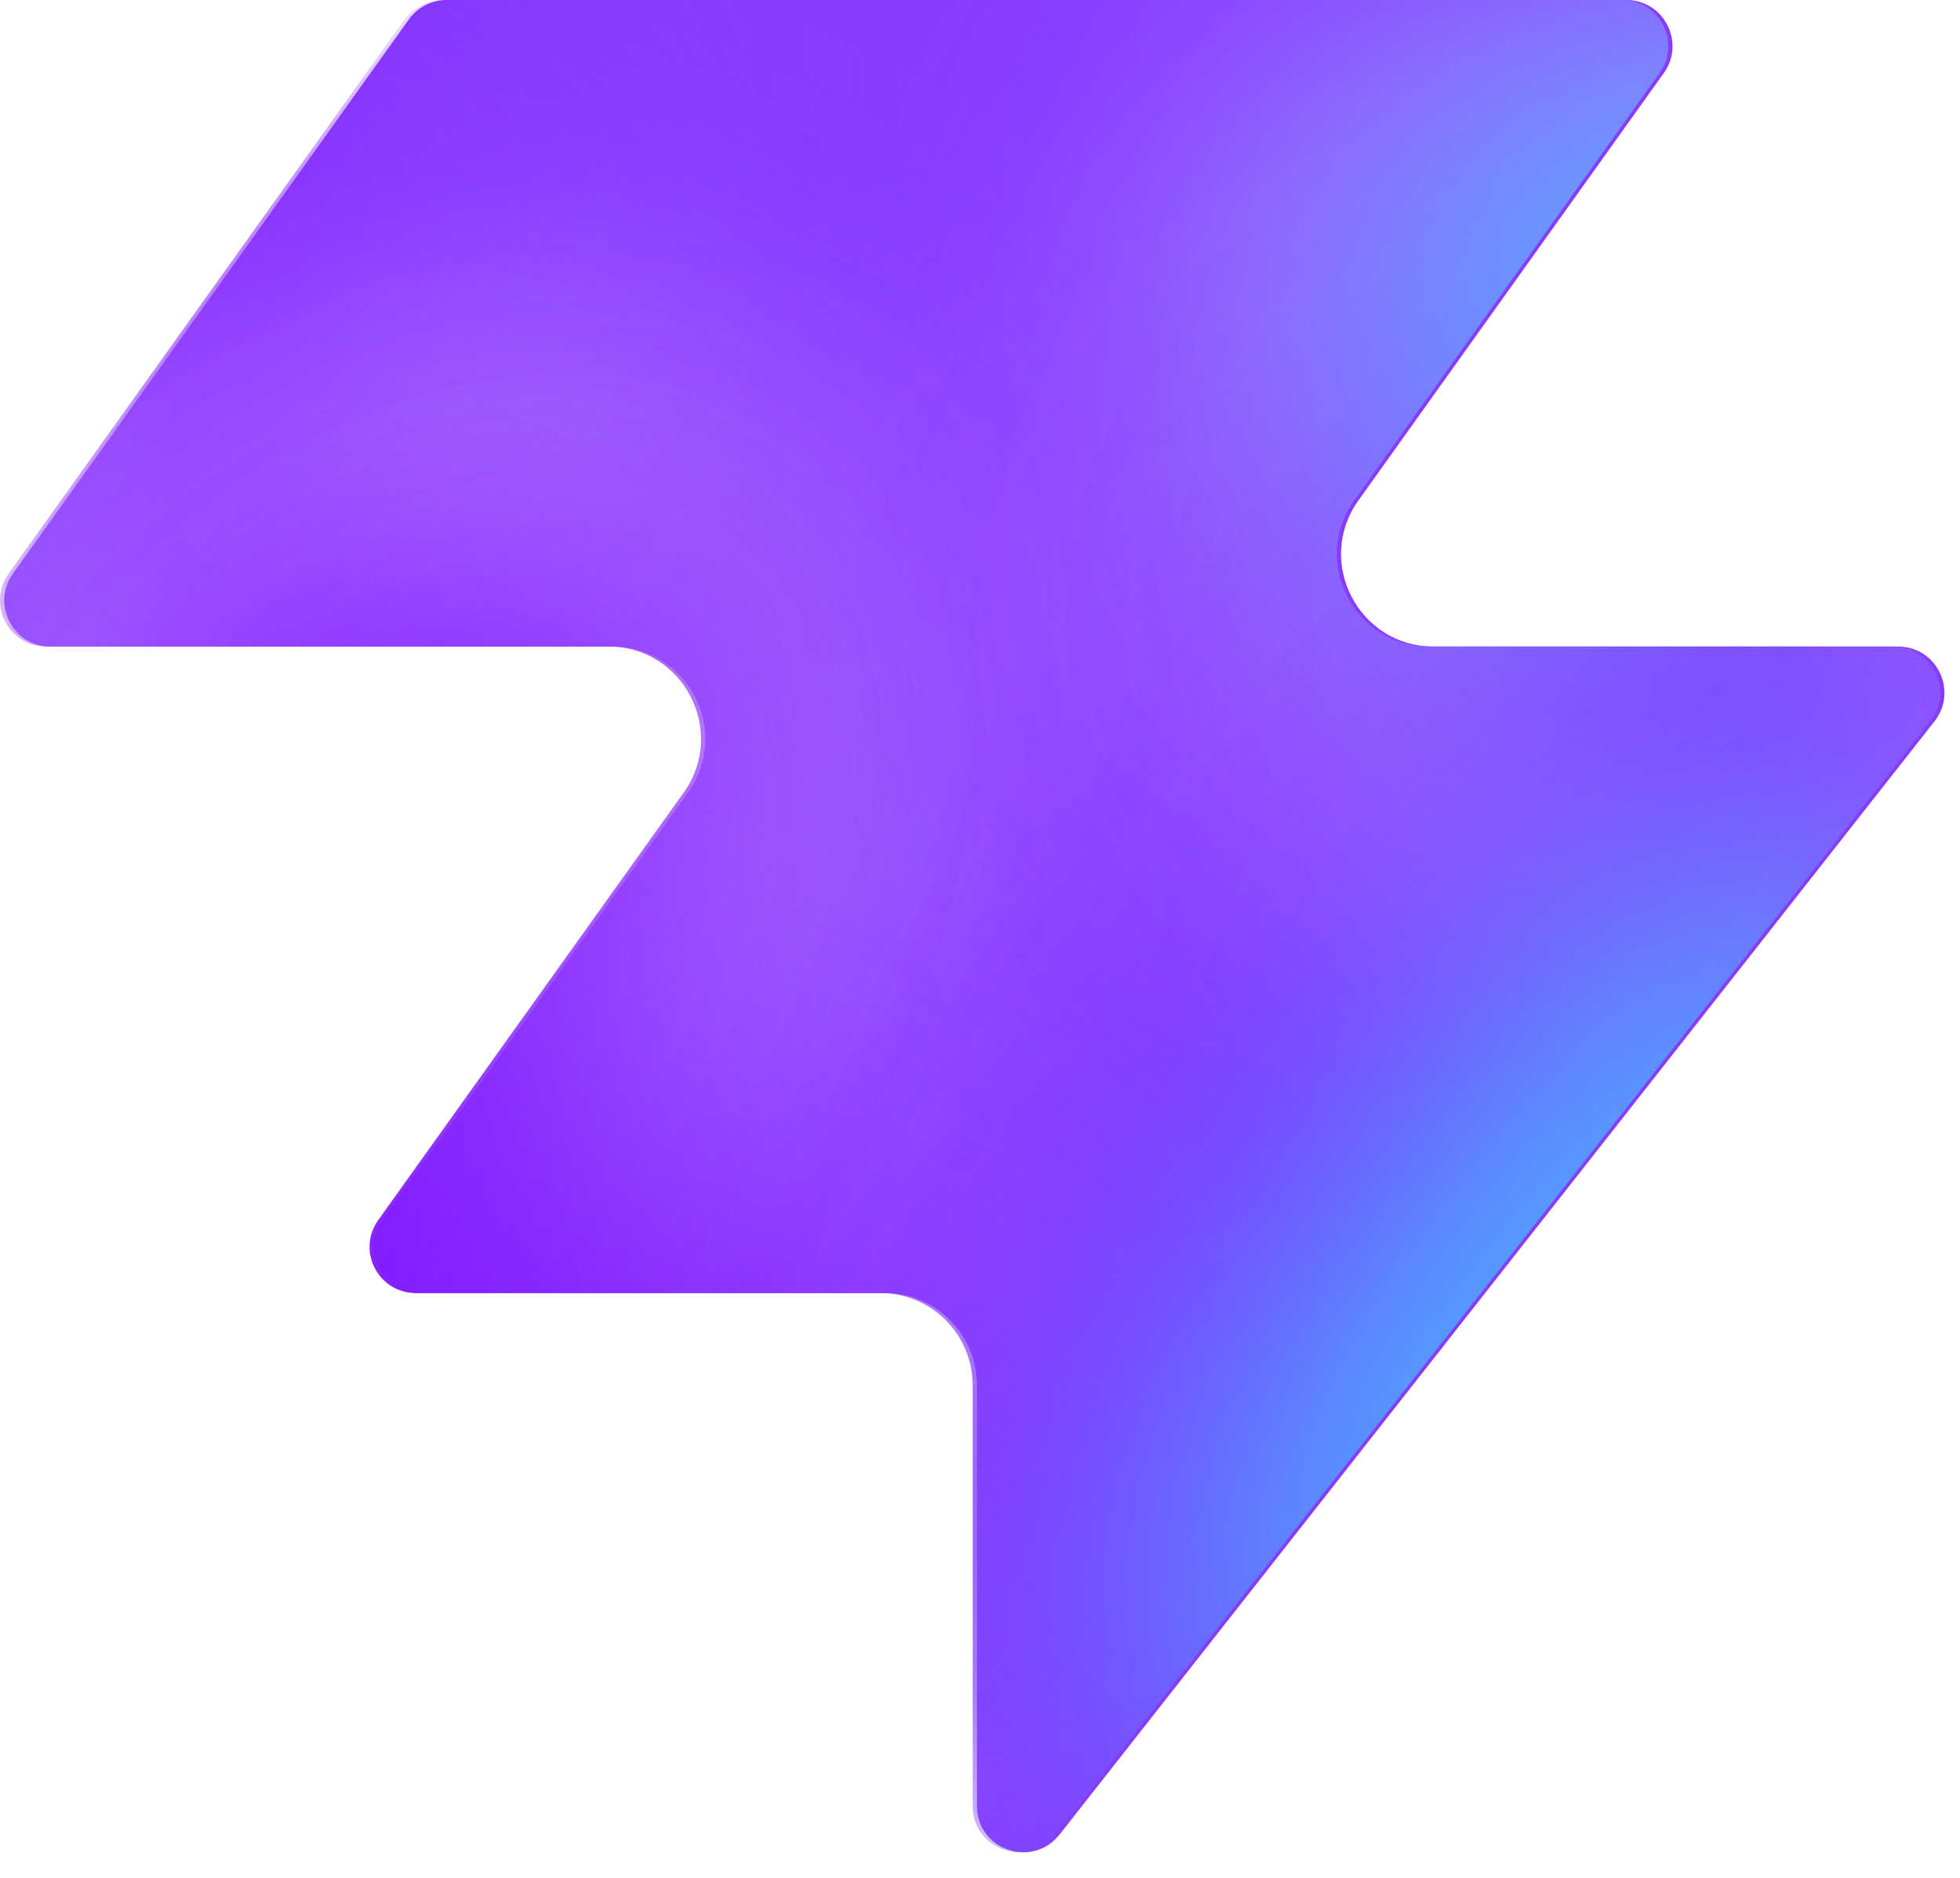
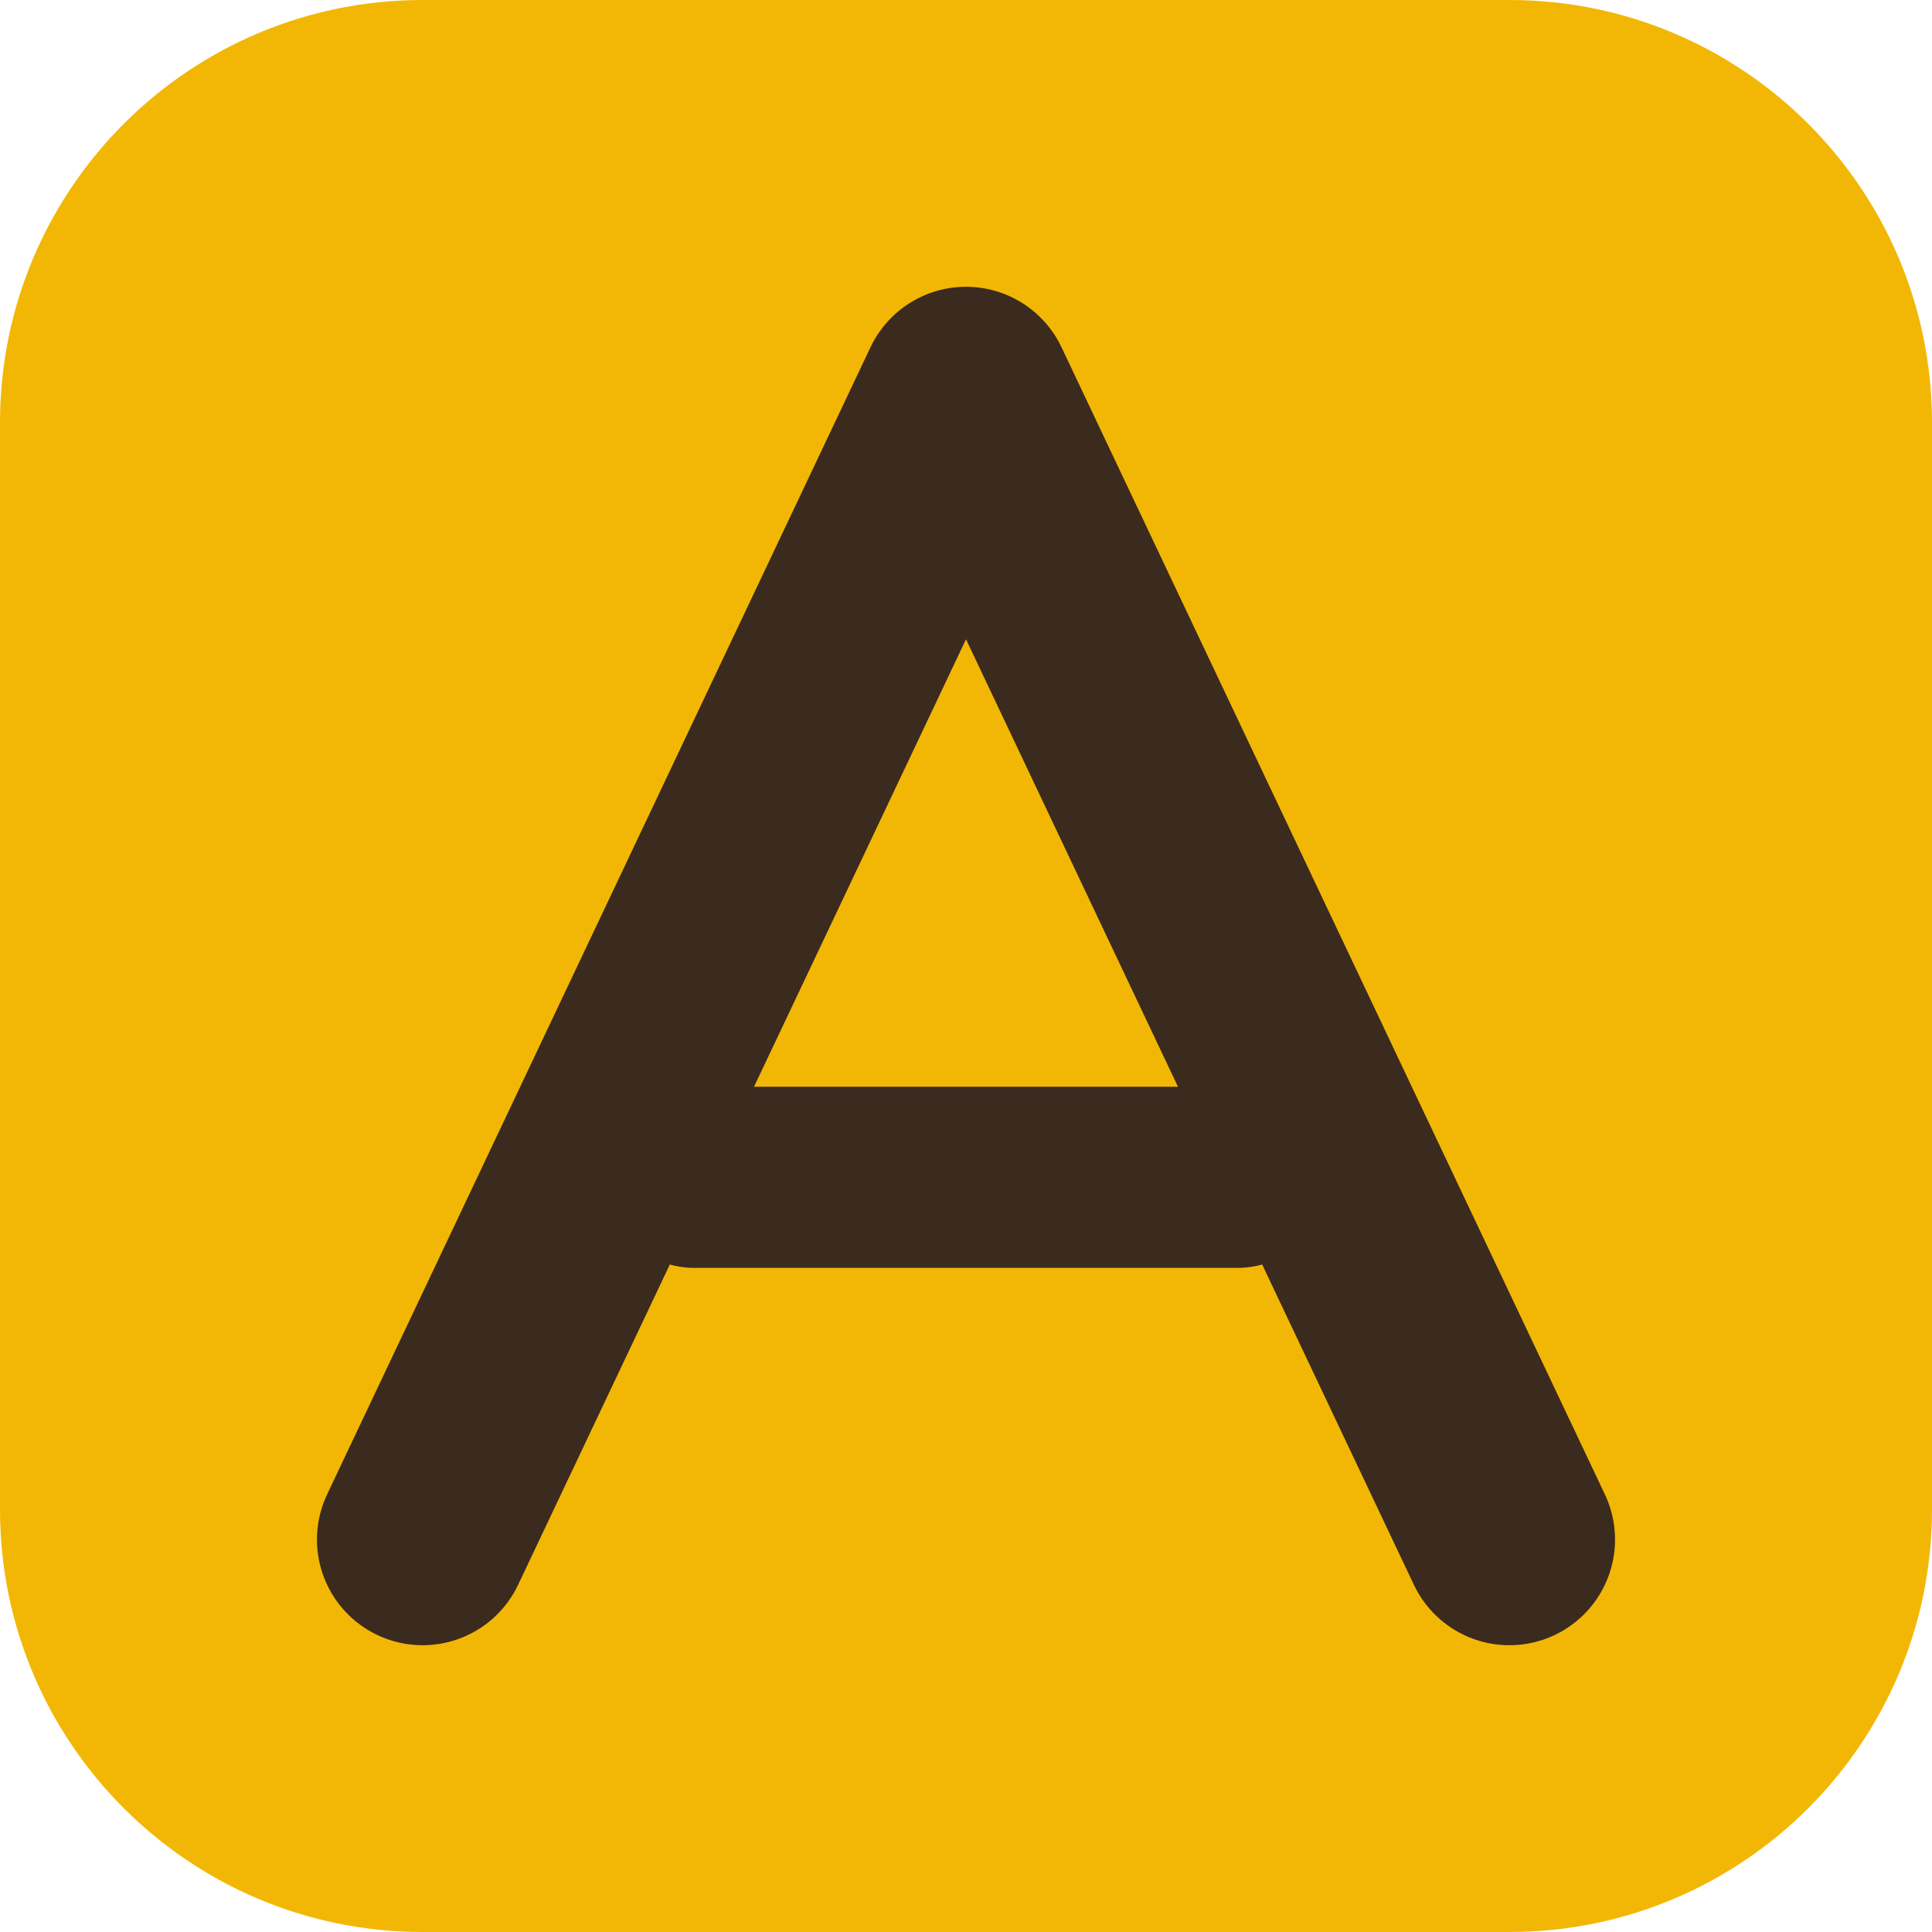
- <svg xmlns="http://www.w3.org/2000/svg" width="48" height="46" fill="none" viewBox="0 0 48 46">
-   <path fill="#863bff" d="M25.946 44.938c-.664.845-2.021.375-2.021-.698V33.937a2.26 2.26 0 0 0-2.262-2.262H10.287c-.92 0-1.456-1.04-.92-1.788l7.48-10.471c1.07-1.497 0-3.578-1.842-3.578H1.237c-.92 0-1.456-1.04-.92-1.788L10.013.474c.214-.297.556-.474.92-.474h28.894c.92 0 1.456 1.04.92 1.788l-7.48 10.471c-1.07 1.498 0 3.579 1.842 3.579h11.377c.943 0 1.473 1.088.89 1.83L25.947 44.94z" style="fill:#863bff;fill:color(display-p3 .525 .23 1);fill-opacity:1" />
-   <mask id="a" width="48" height="46" x="0" y="0" maskUnits="userSpaceOnUse" style="mask-type:alpha">
-     <path fill="#000" d="M25.842 44.938c-.664.844-2.021.375-2.021-.698V33.937a2.26 2.26 0 0 0-2.262-2.262H10.183c-.92 0-1.456-1.04-.92-1.788l7.48-10.471c1.07-1.498 0-3.579-1.842-3.579H1.133c-.92 0-1.456-1.04-.92-1.787L9.91.473c.214-.297.556-.474.92-.474h28.894c.92 0 1.456 1.04.92 1.788l-7.48 10.471c-1.07 1.498 0 3.578 1.842 3.578h11.377c.943 0 1.473 1.088.89 1.832L25.843 44.94z" style="fill:#000;fill-opacity:1" />
-   </mask>
-   <g mask="url(#a)">
-     <g filter="url(#b)">
-       <ellipse cx="5.508" cy="14.704" fill="#ede6ff" rx="5.508" ry="14.704" style="fill:#ede6ff;fill:color(display-p3 .927 .903 1);fill-opacity:1" transform="matrix(.00324 1 1 -.00324 -4.47 31.516)" />
-     </g>
-     <g filter="url(#c)">
-       <ellipse cx="10.399" cy="29.851" fill="#ede6ff" rx="10.399" ry="29.851" style="fill:#ede6ff;fill:color(display-p3 .927 .903 1);fill-opacity:1" transform="matrix(.00324 1 1 -.00324 -39.328 7.883)" />
-     </g>
-     <g filter="url(#d)">
-       <ellipse cx="5.508" cy="30.487" fill="#7e14ff" rx="5.508" ry="30.487" style="fill:#7e14ff;fill:color(display-p3 .492 .077 1);fill-opacity:1" transform="rotate(89.814 -25.913 -14.639)scale(1 -1)" />
-     </g>
-     <g filter="url(#e)">
-       <ellipse cx="5.508" cy="30.599" fill="#7e14ff" rx="5.508" ry="30.599" style="fill:#7e14ff;fill:color(display-p3 .492 .077 1);fill-opacity:1" transform="rotate(89.814 -32.644 -3.334)scale(1 -1)" />
-     </g>
-     <g filter="url(#f)">
-       <ellipse cx="5.508" cy="30.599" fill="#7e14ff" rx="5.508" ry="30.599" style="fill:#7e14ff;fill:color(display-p3 .492 .077 1);fill-opacity:1" transform="matrix(.00324 1 1 -.00324 -34.34 30.47)" />
-     </g>
-     <g filter="url(#g)">
-       <ellipse cx="14.072" cy="22.078" fill="#ede6ff" rx="14.072" ry="22.078" style="fill:#ede6ff;fill:color(display-p3 .927 .903 1);fill-opacity:1" transform="rotate(93.35 24.506 48.493)scale(-1 1)" />
-     </g>
-     <g filter="url(#h)">
-       <ellipse cx="3.47" cy="21.501" fill="#7e14ff" rx="3.47" ry="21.501" style="fill:#7e14ff;fill:color(display-p3 .492 .077 1);fill-opacity:1" transform="rotate(89.009 28.708 47.59)scale(-1 1)" />
-     </g>
-     <g filter="url(#i)">
-       <ellipse cx="3.47" cy="21.501" fill="#7e14ff" rx="3.47" ry="21.501" style="fill:#7e14ff;fill:color(display-p3 .492 .077 1);fill-opacity:1" transform="rotate(89.009 28.708 47.59)scale(-1 1)" />
-     </g>
-     <g filter="url(#j)">
-       <ellipse cx=".387" cy="8.972" fill="#7e14ff" rx="4.407" ry="29.108" style="fill:#7e14ff;fill:color(display-p3 .492 .077 1);fill-opacity:1" transform="rotate(39.51 .387 8.972)" />
-     </g>
-     <g filter="url(#k)">
-       <ellipse cx="47.523" cy="-6.092" fill="#7e14ff" rx="4.407" ry="29.108" style="fill:#7e14ff;fill:color(display-p3 .492 .077 1);fill-opacity:1" transform="rotate(37.892 47.523 -6.092)" />
-     </g>
-     <g filter="url(#l)">
-       <ellipse cx="41.412" cy="6.333" fill="#47bfff" rx="5.971" ry="9.665" style="fill:#47bfff;fill:color(display-p3 .28 .748 1);fill-opacity:1" transform="rotate(37.892 41.412 6.333)" />
-     </g>
-     <g filter="url(#m)">
-       <ellipse cx="-1.879" cy="38.332" fill="#7e14ff" rx="4.407" ry="29.108" style="fill:#7e14ff;fill:color(display-p3 .492 .077 1);fill-opacity:1" transform="rotate(37.892 -1.88 38.332)" />
-     </g>
-     <g filter="url(#n)">
-       <ellipse cx="-1.879" cy="38.332" fill="#7e14ff" rx="4.407" ry="29.108" style="fill:#7e14ff;fill:color(display-p3 .492 .077 1);fill-opacity:1" transform="rotate(37.892 -1.88 38.332)" />
-     </g>
-     <g filter="url(#o)">
-       <ellipse cx="35.651" cy="29.907" fill="#7e14ff" rx="4.407" ry="29.108" style="fill:#7e14ff;fill:color(display-p3 .492 .077 1);fill-opacity:1" transform="rotate(37.892 35.651 29.907)" />
-     </g>
-     <g filter="url(#p)">
-       <ellipse cx="38.418" cy="32.4" fill="#47bfff" rx="5.971" ry="15.297" style="fill:#47bfff;fill:color(display-p3 .28 .748 1);fill-opacity:1" transform="rotate(37.892 38.418 32.4)" />
-     </g>
-   </g>
-   <defs>
-     <filter id="b" width="60.045" height="41.654" x="-19.77" y="16.149" color-interpolation-filters="sRGB" filterUnits="userSpaceOnUse">
-       <feFlood flood-opacity="0" result="BackgroundImageFix" />
-       <feBlend in="SourceGraphic" in2="BackgroundImageFix" result="shape" />
-       <feGaussianBlur result="effect1_foregroundBlur_2002_17158" stdDeviation="7.659" />
-     </filter>
-     <filter id="c" width="90.34" height="51.437" x="-54.613" y="-7.533" color-interpolation-filters="sRGB" filterUnits="userSpaceOnUse">
-       <feFlood flood-opacity="0" result="BackgroundImageFix" />
-       <feBlend in="SourceGraphic" in2="BackgroundImageFix" result="shape" />
-       <feGaussianBlur result="effect1_foregroundBlur_2002_17158" stdDeviation="7.659" />
-     </filter>
-     <filter id="d" width="79.355" height="29.4" x="-49.64" y="2.03" color-interpolation-filters="sRGB" filterUnits="userSpaceOnUse">
-       <feFlood flood-opacity="0" result="BackgroundImageFix" />
-       <feBlend in="SourceGraphic" in2="BackgroundImageFix" result="shape" />
-       <feGaussianBlur result="effect1_foregroundBlur_2002_17158" stdDeviation="4.596" />
-     </filter>
-     <filter id="e" width="79.579" height="29.4" x="-45.045" y="20.029" color-interpolation-filters="sRGB" filterUnits="userSpaceOnUse">
-       <feFlood flood-opacity="0" result="BackgroundImageFix" />
-       <feBlend in="SourceGraphic" in2="BackgroundImageFix" result="shape" />
-       <feGaussianBlur result="effect1_foregroundBlur_2002_17158" stdDeviation="4.596" />
-     </filter>
-     <filter id="f" width="79.579" height="29.4" x="-43.513" y="21.178" color-interpolation-filters="sRGB" filterUnits="userSpaceOnUse">
-       <feFlood flood-opacity="0" result="BackgroundImageFix" />
-       <feBlend in="SourceGraphic" in2="BackgroundImageFix" result="shape" />
-       <feGaussianBlur result="effect1_foregroundBlur_2002_17158" stdDeviation="4.596" />
-     </filter>
-     <filter id="g" width="74.749" height="58.852" x="15.756" y="-17.901" color-interpolation-filters="sRGB" filterUnits="userSpaceOnUse">
-       <feFlood flood-opacity="0" result="BackgroundImageFix" />
-       <feBlend in="SourceGraphic" in2="BackgroundImageFix" result="shape" />
-       <feGaussianBlur result="effect1_foregroundBlur_2002_17158" stdDeviation="7.659" />
-     </filter>
-     <filter id="h" width="61.377" height="25.362" x="23.548" y="2.284" color-interpolation-filters="sRGB" filterUnits="userSpaceOnUse">
-       <feFlood flood-opacity="0" result="BackgroundImageFix" />
-       <feBlend in="SourceGraphic" in2="BackgroundImageFix" result="shape" />
-       <feGaussianBlur result="effect1_foregroundBlur_2002_17158" stdDeviation="4.596" />
-     </filter>
-     <filter id="i" width="61.377" height="25.362" x="23.548" y="2.284" color-interpolation-filters="sRGB" filterUnits="userSpaceOnUse">
-       <feFlood flood-opacity="0" result="BackgroundImageFix" />
-       <feBlend in="SourceGraphic" in2="BackgroundImageFix" result="shape" />
-       <feGaussianBlur result="effect1_foregroundBlur_2002_17158" stdDeviation="4.596" />
-     </filter>
-     <filter id="j" width="56.045" height="63.649" x="-27.636" y="-22.853" color-interpolation-filters="sRGB" filterUnits="userSpaceOnUse">
-       <feFlood flood-opacity="0" result="BackgroundImageFix" />
-       <feBlend in="SourceGraphic" in2="BackgroundImageFix" result="shape" />
-       <feGaussianBlur result="effect1_foregroundBlur_2002_17158" stdDeviation="4.596" />
-     </filter>
-     <filter id="k" width="54.814" height="64.646" x="20.116" y="-38.415" color-interpolation-filters="sRGB" filterUnits="userSpaceOnUse">
-       <feFlood flood-opacity="0" result="BackgroundImageFix" />
-       <feBlend in="SourceGraphic" in2="BackgroundImageFix" result="shape" />
-       <feGaussianBlur result="effect1_foregroundBlur_2002_17158" stdDeviation="4.596" />
-     </filter>
-     <filter id="l" width="33.541" height="35.313" x="24.641" y="-11.323" color-interpolation-filters="sRGB" filterUnits="userSpaceOnUse">
-       <feFlood flood-opacity="0" result="BackgroundImageFix" />
-       <feBlend in="SourceGraphic" in2="BackgroundImageFix" result="shape" />
-       <feGaussianBlur result="effect1_foregroundBlur_2002_17158" stdDeviation="4.596" />
-     </filter>
-     <filter id="m" width="54.814" height="64.646" x="-29.286" y="6.009" color-interpolation-filters="sRGB" filterUnits="userSpaceOnUse">
-       <feFlood flood-opacity="0" result="BackgroundImageFix" />
-       <feBlend in="SourceGraphic" in2="BackgroundImageFix" result="shape" />
-       <feGaussianBlur result="effect1_foregroundBlur_2002_17158" stdDeviation="4.596" />
-     </filter>
-     <filter id="n" width="54.814" height="64.646" x="-29.286" y="6.009" color-interpolation-filters="sRGB" filterUnits="userSpaceOnUse">
-       <feFlood flood-opacity="0" result="BackgroundImageFix" />
-       <feBlend in="SourceGraphic" in2="BackgroundImageFix" result="shape" />
-       <feGaussianBlur result="effect1_foregroundBlur_2002_17158" stdDeviation="4.596" />
-     </filter>
-     <filter id="o" width="54.814" height="64.646" x="8.244" y="-2.416" color-interpolation-filters="sRGB" filterUnits="userSpaceOnUse">
-       <feFlood flood-opacity="0" result="BackgroundImageFix" />
-       <feBlend in="SourceGraphic" in2="BackgroundImageFix" result="shape" />
-       <feGaussianBlur result="effect1_foregroundBlur_2002_17158" stdDeviation="4.596" />
-     </filter>
-     <filter id="p" width="39.409" height="43.623" x="18.713" y="10.588" color-interpolation-filters="sRGB" filterUnits="userSpaceOnUse">
-       <feFlood flood-opacity="0" result="BackgroundImageFix" />
-       <feBlend in="SourceGraphic" in2="BackgroundImageFix" result="shape" />
-       <feGaussianBlur result="effect1_foregroundBlur_2002_17158" stdDeviation="4.596" />
-     </filter>
-   </defs>
+ <svg xmlns="http://www.w3.org/2000/svg" viewBox="0 0 64 64">
+   <rect width="64" height="64" rx="14" fill="#F2B705" />
+   <path d="M14 51 L32 13 L50 51" fill="none" stroke="#3B2A1E" stroke-width="7" stroke-linecap="round" stroke-linejoin="round" />
+   <path d="M23 39 H41" fill="none" stroke="#3B2A1E" stroke-width="6" stroke-linecap="round" />
</svg>
